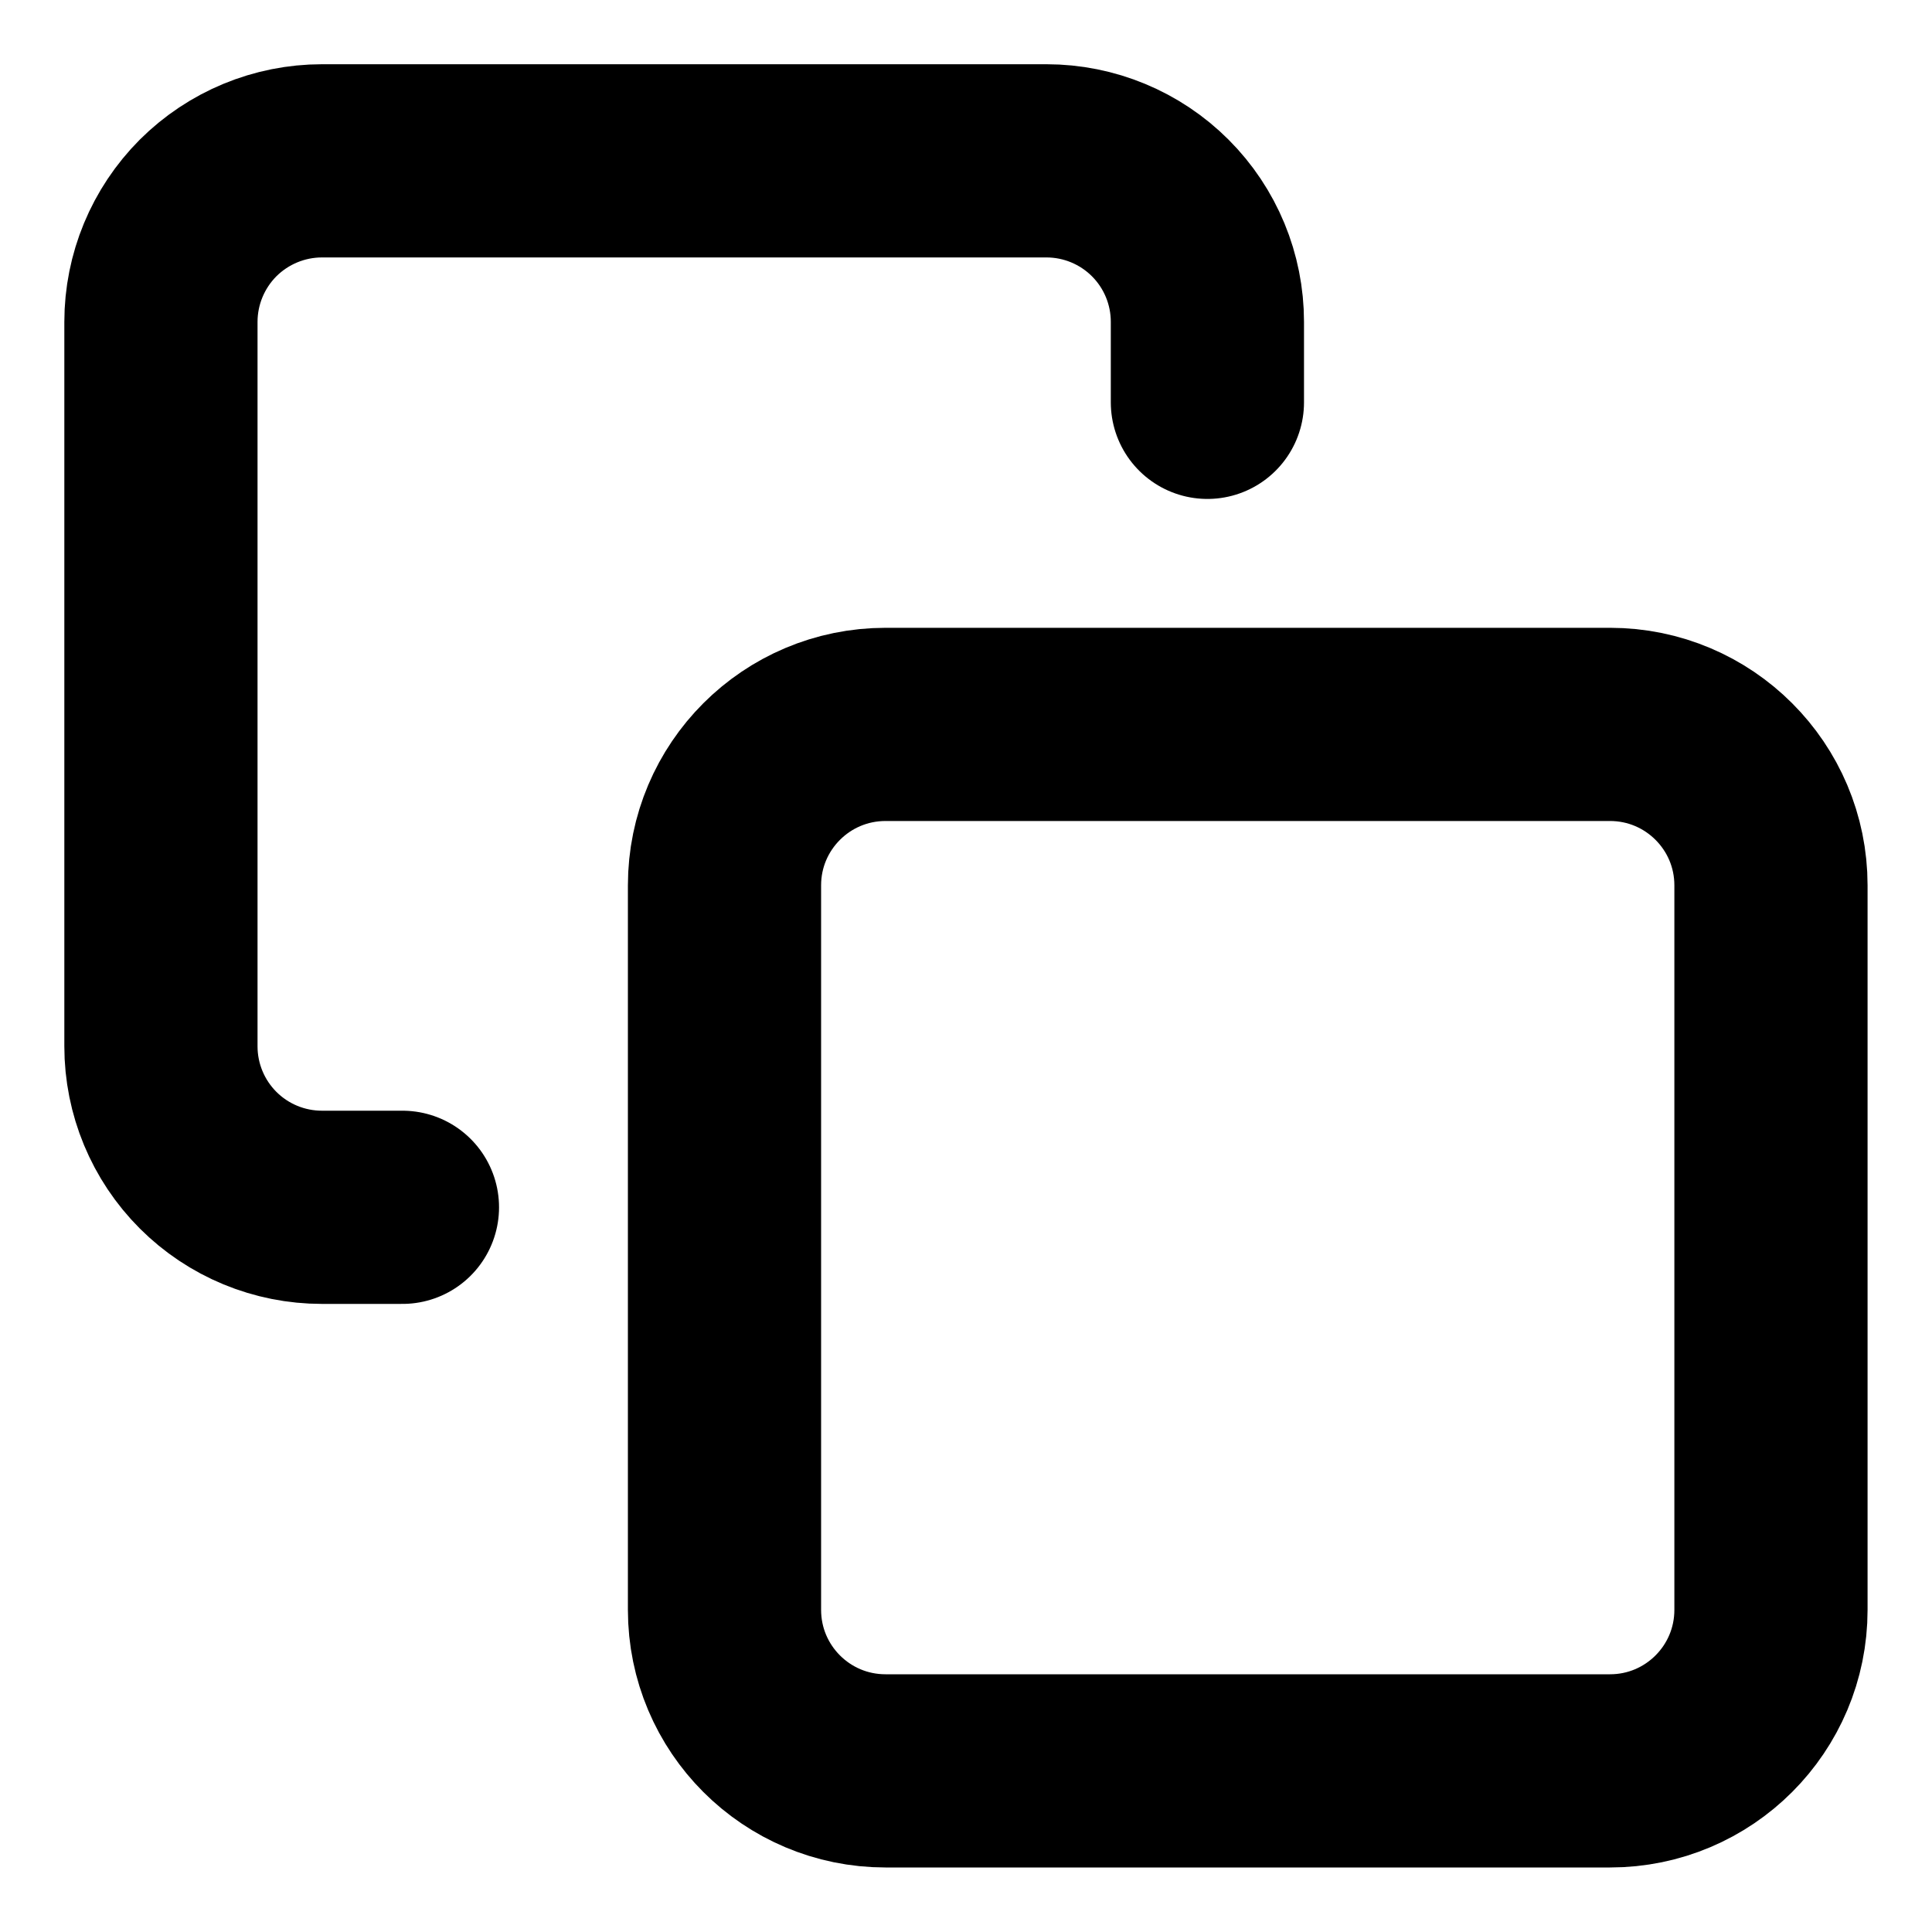
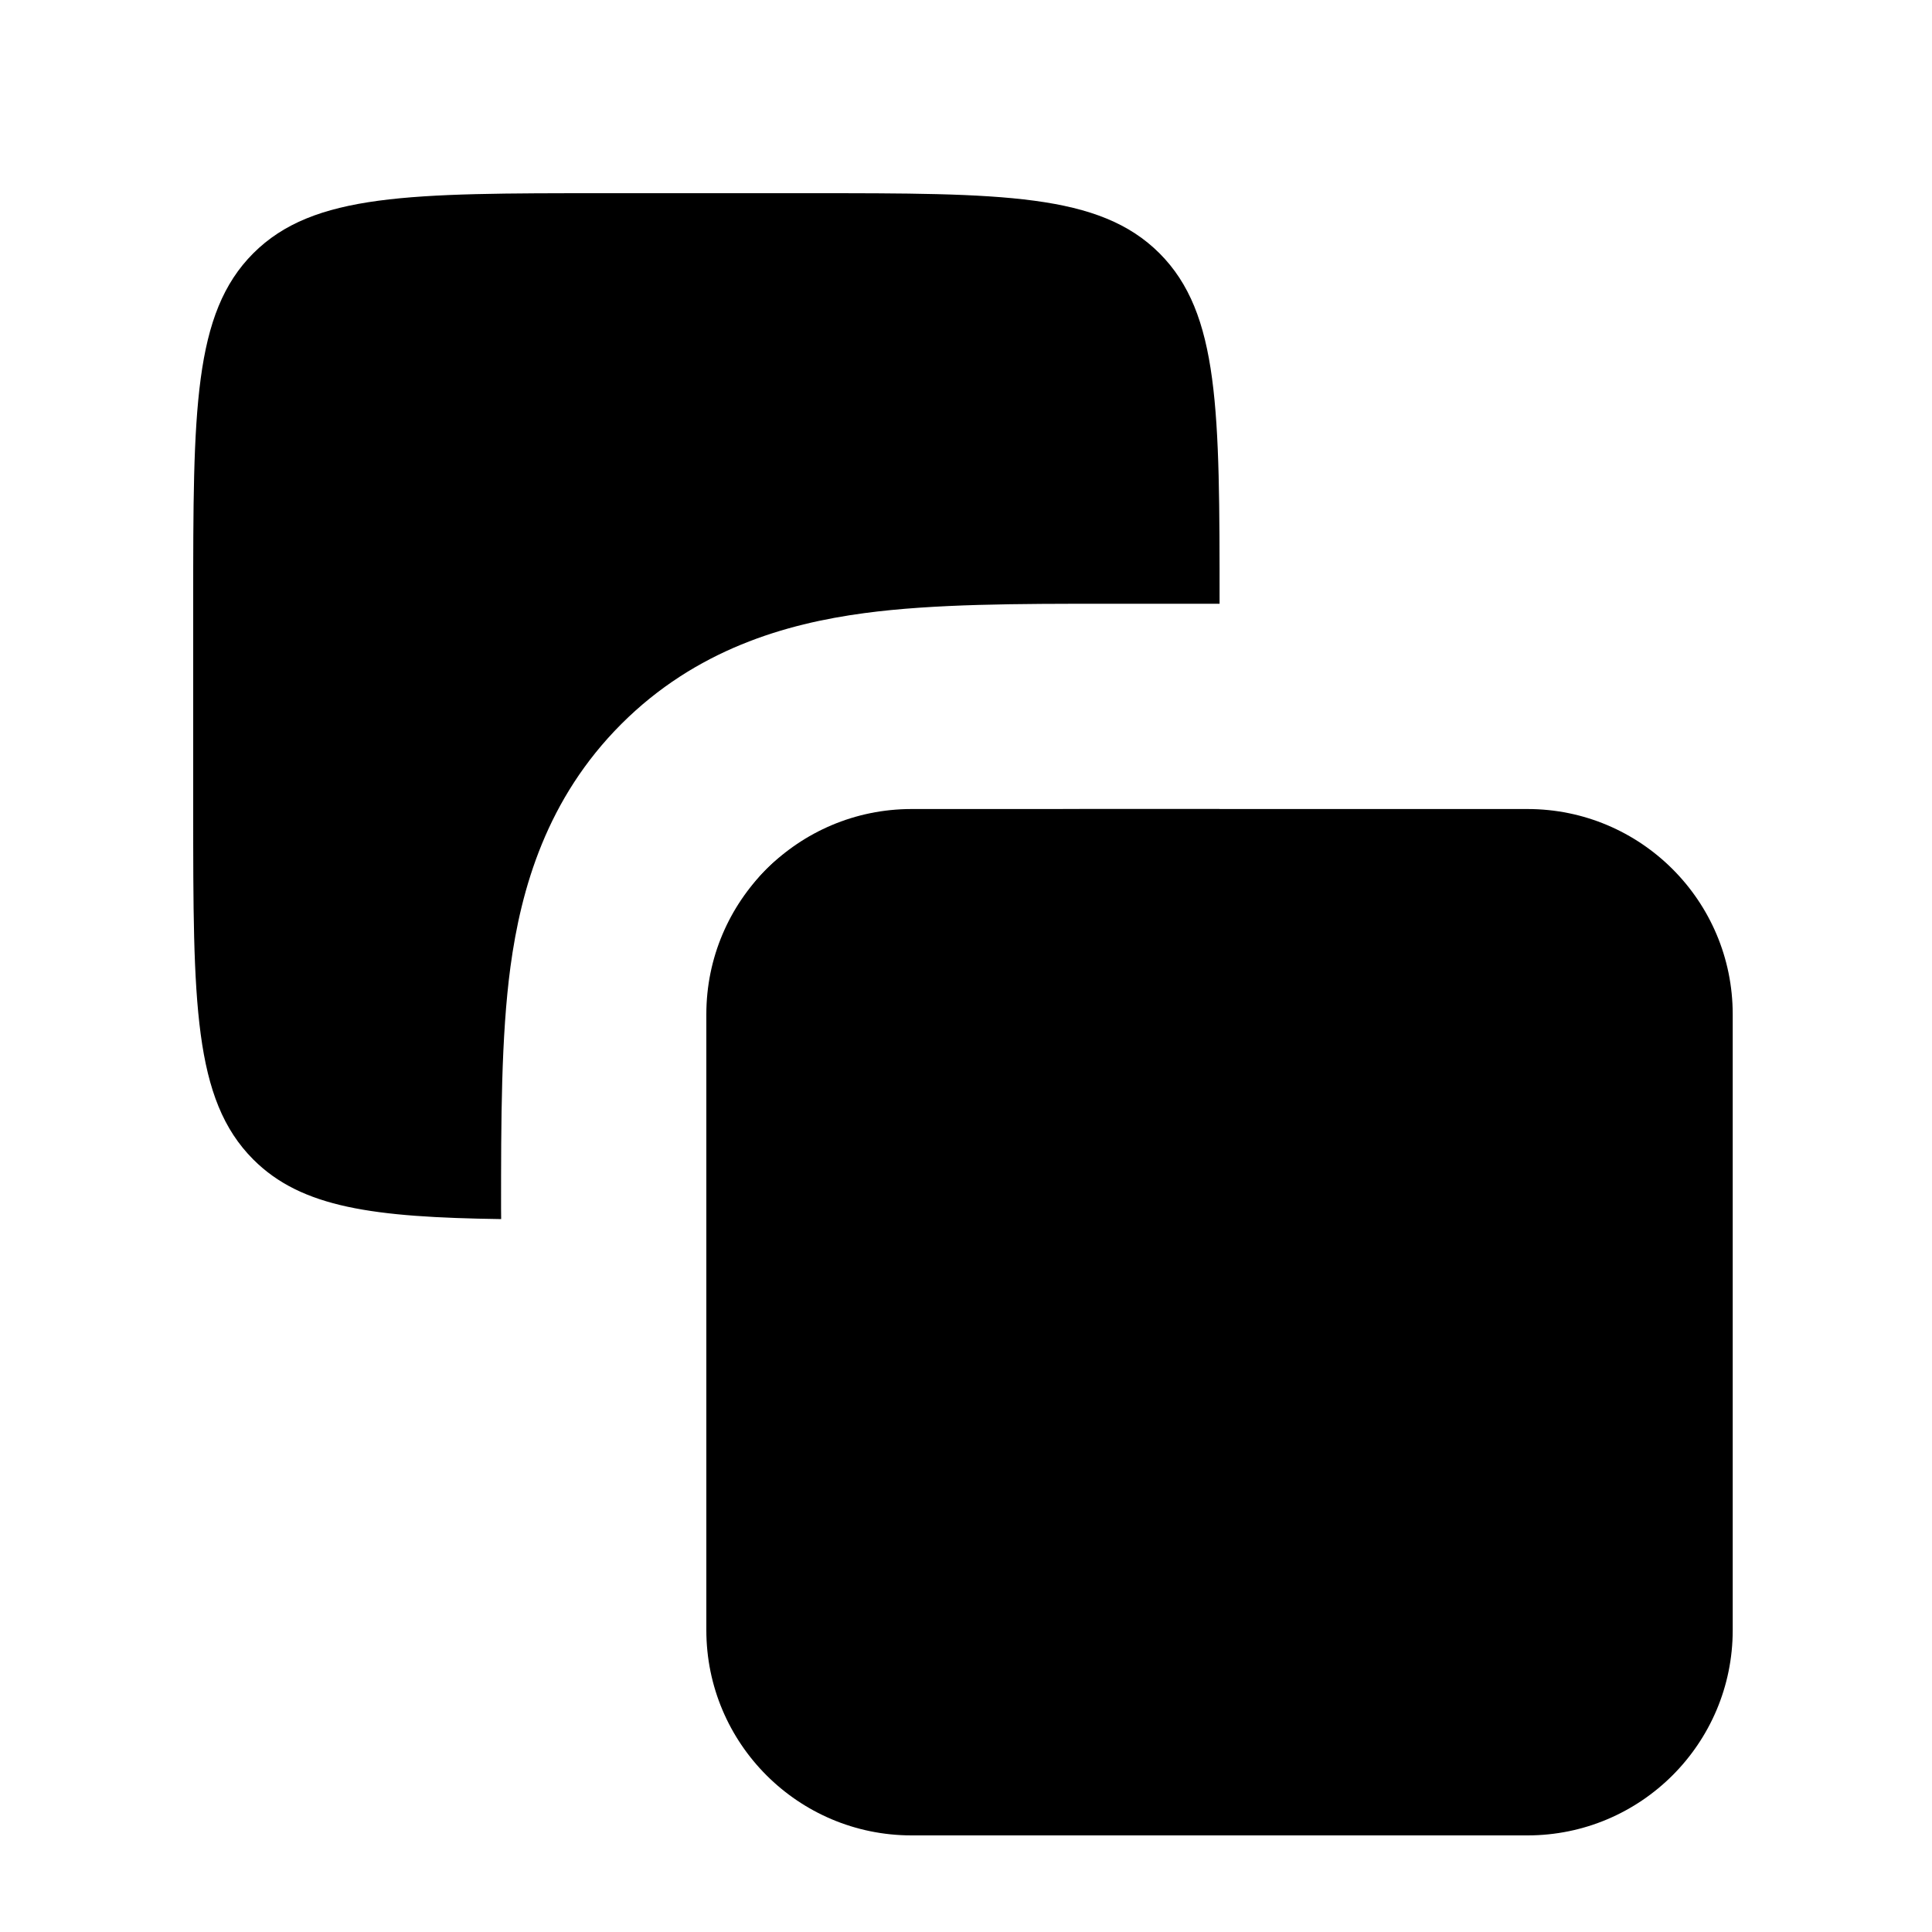
<svg xmlns="http://www.w3.org/2000/svg" width="20" height="20" viewBox="0 0 20 20" fill="none">
-   <path d="M16.667 7.499H9.167C8.246 7.499 7.5 8.245 7.5 9.165V16.665C7.5 17.586 8.246 18.332 9.167 18.332H16.667C17.587 18.332 18.333 17.586 18.333 16.665V9.165C18.333 8.245 17.587 7.499 16.667 7.499Z" stroke="currentColor" stroke-width="2" stroke-linecap="round" stroke-linejoin="round" />
-   <path d="M4.166 12.498H3.333C2.891 12.498 2.467 12.323 2.154 12.01C1.842 11.698 1.666 11.274 1.666 10.832V3.332C1.666 2.89 1.842 2.466 2.154 2.153C2.467 1.841 2.891 1.665 3.333 1.665H10.833C11.275 1.665 11.699 1.841 12.011 2.153C12.324 2.466 12.499 2.89 12.499 3.332V4.165" stroke="currentColor" stroke-width="2" stroke-linecap="round" stroke-linejoin="round" />
+   <path fill-rule="evenodd" clip-rule="evenodd" d="M2.622 2.622C2 3.245 2 4.247 2 6.25V8.375C2 10.379 2 11.38 2.622 12.003C3.123 12.504 3.87 12.601 5.188 12.62L5.187 12.509C5.187 11.608 5.187 10.732 5.284 10.01C5.394 9.196 5.66 8.267 6.432 7.495C7.204 6.723 8.133 6.456 8.948 6.347C9.67 6.25 10.546 6.25 11.447 6.25L11.562 6.25H12.625C12.625 4.247 12.625 3.245 12.003 2.622C11.38 2 10.379 2 8.375 2H6.25C4.247 2 3.245 2 2.622 2.622ZM12.625 8.375L11.562 8.375C9.559 8.375 8.557 8.375 7.935 8.997C7.312 9.62 7.312 10.621 7.312 12.625H8.375C10.379 12.625 11.38 12.625 12.003 12.003C12.625 11.38 12.625 10.379 12.625 8.375Z" fill="currentColor" />
+   <rect x="7.312" y="8.375" width="10.625" height="10.625" rx="2.125" fill="currentColor" />
</svg>
